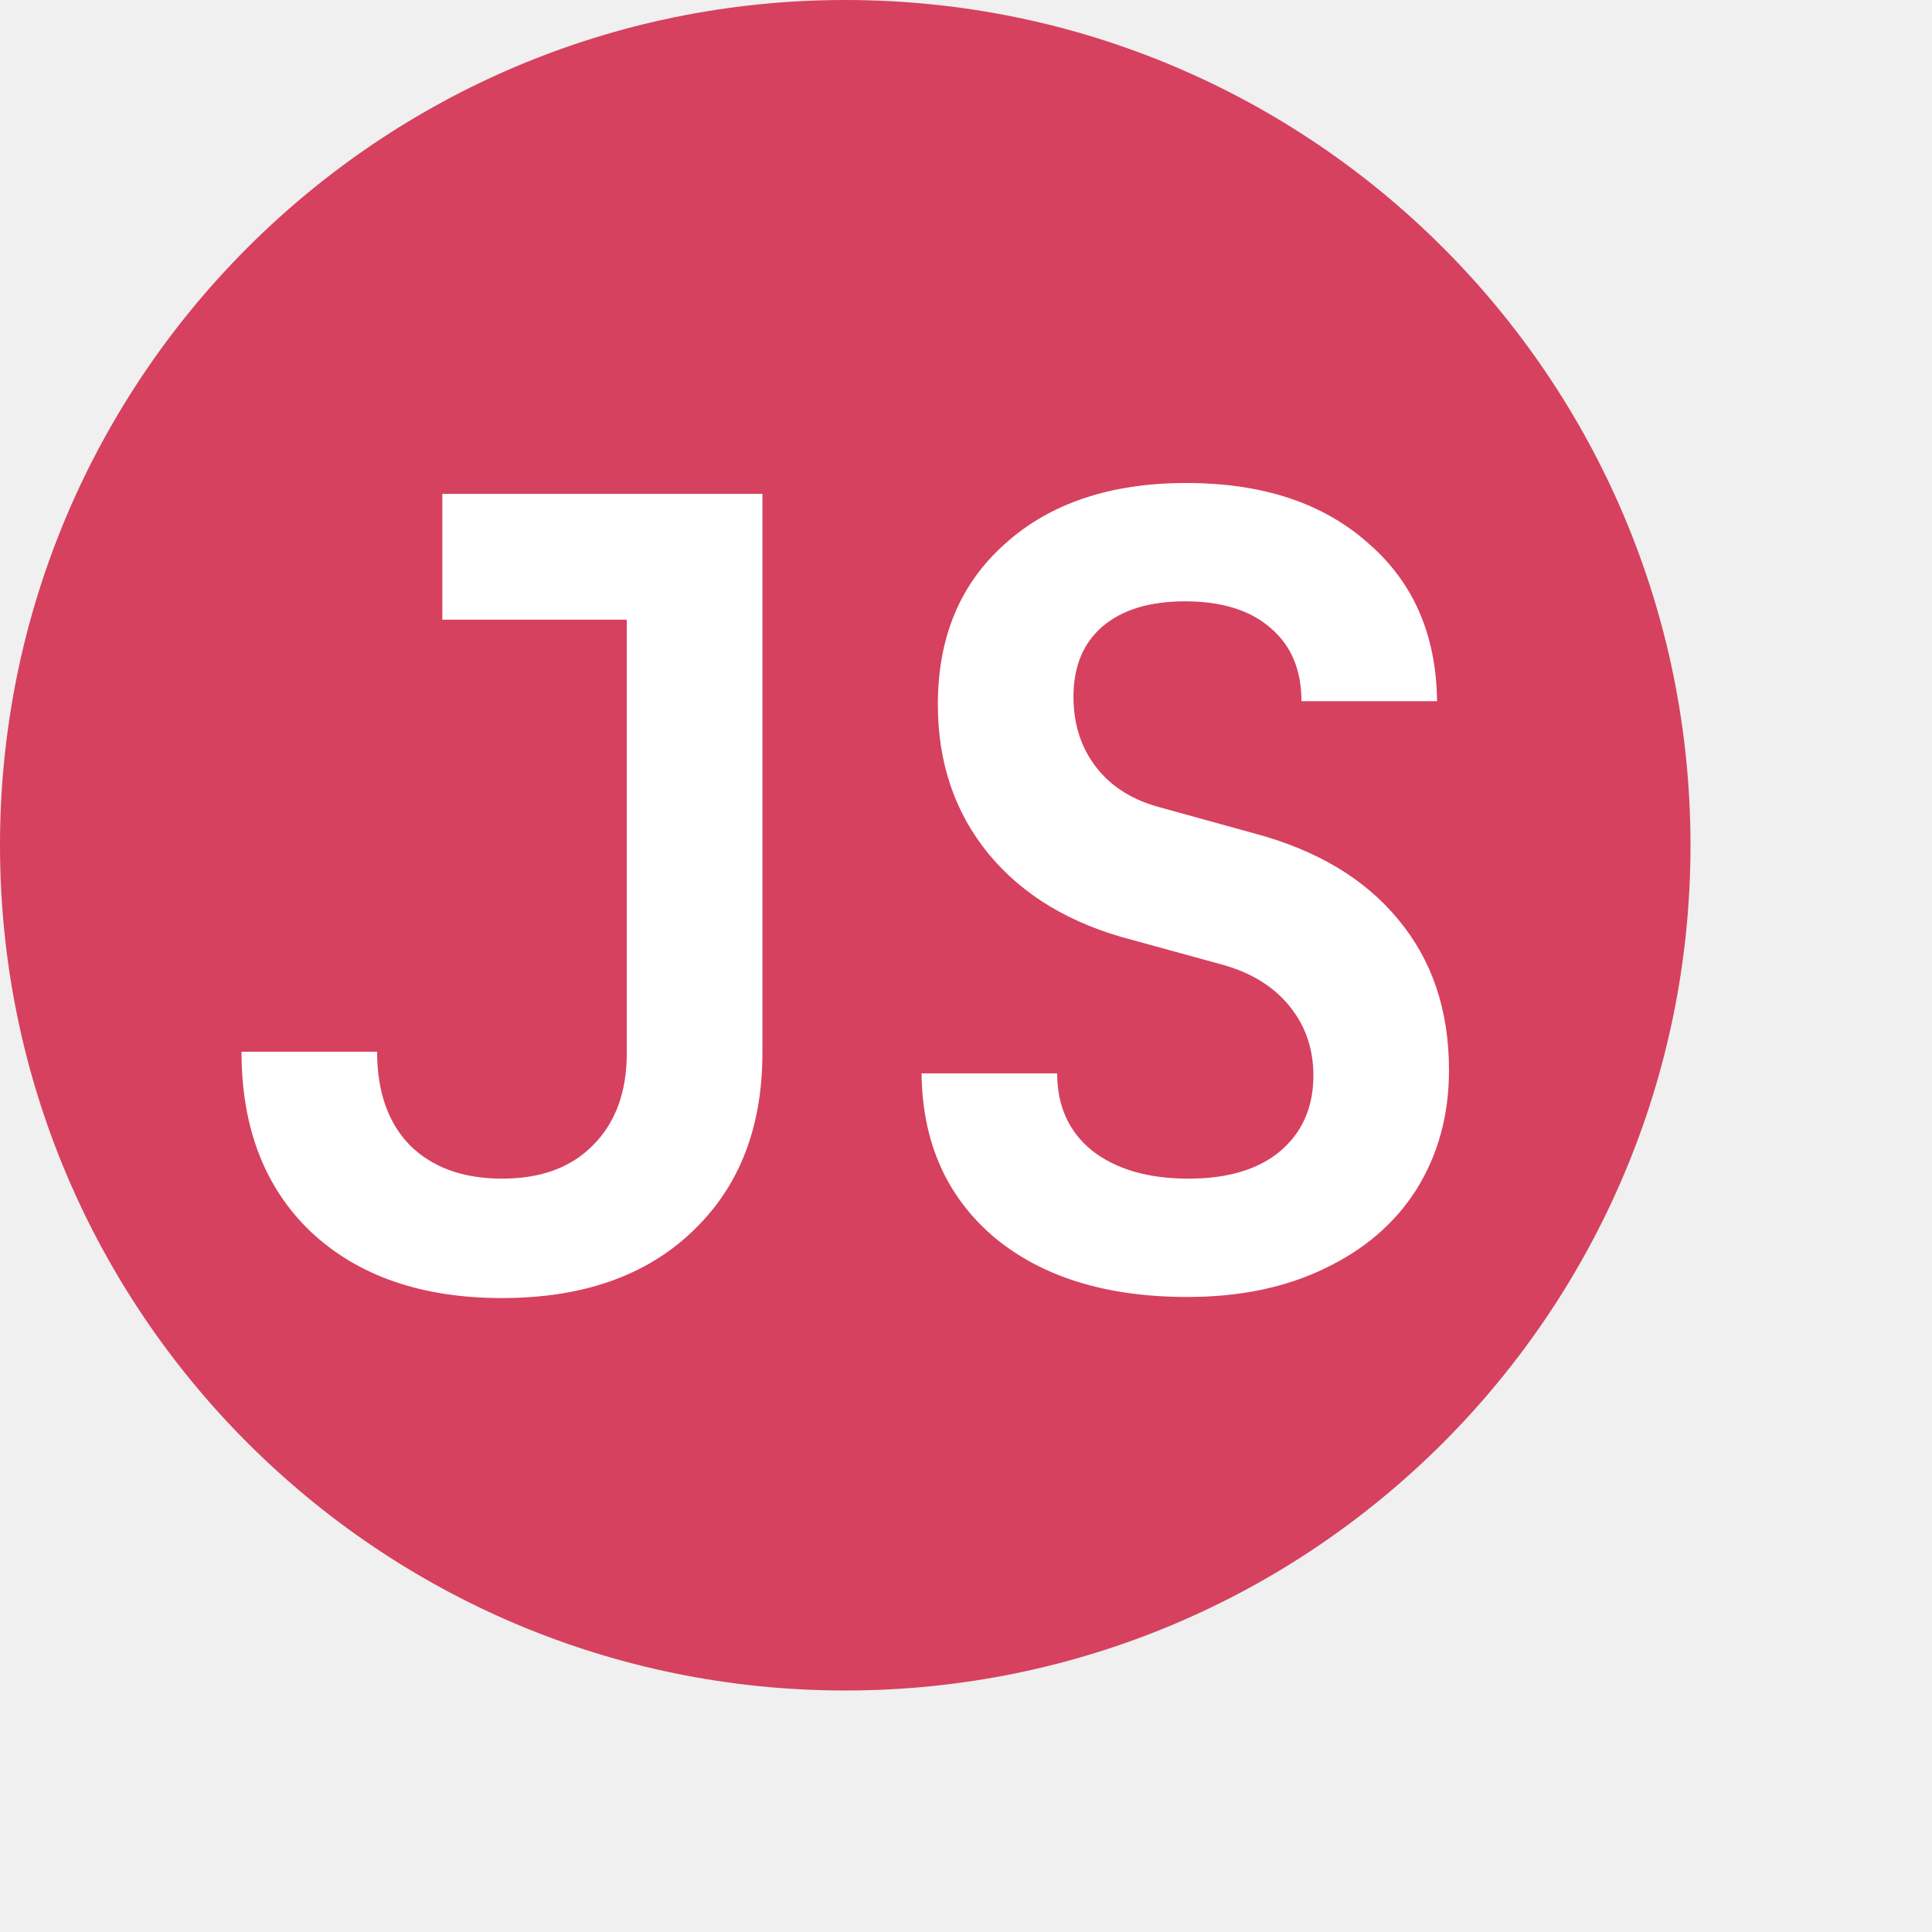
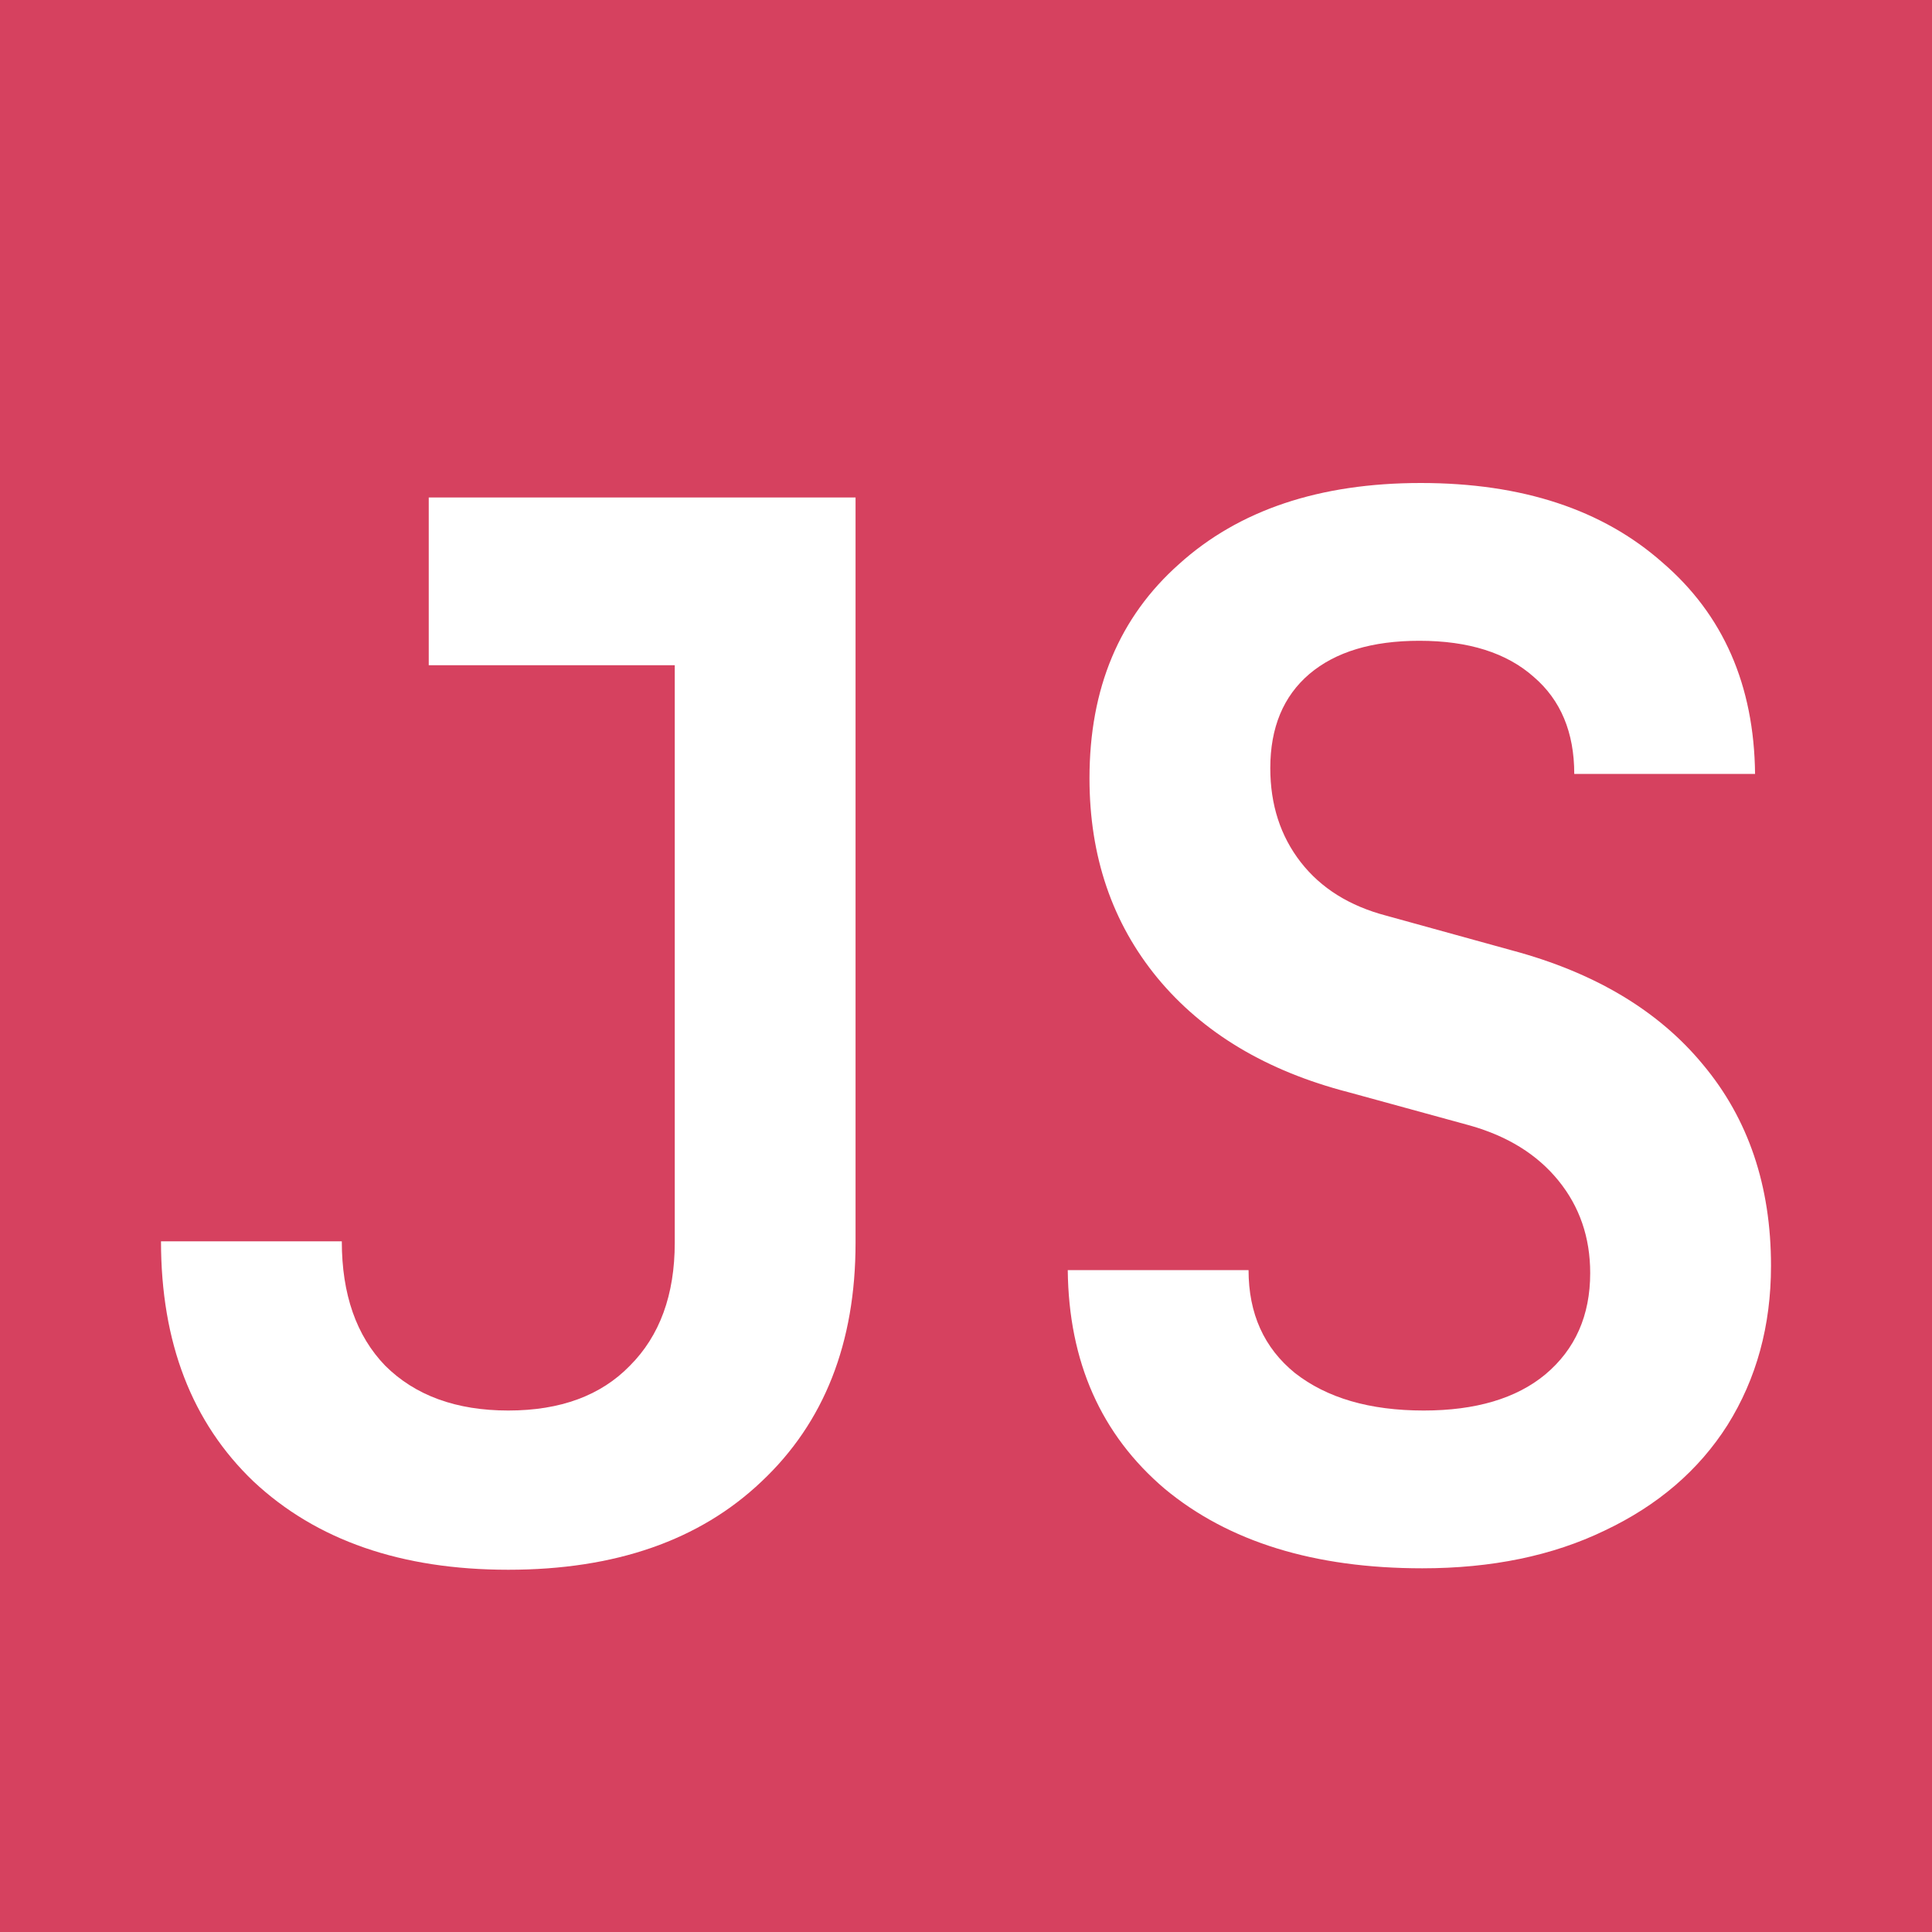
- <svg xmlns="http://www.w3.org/2000/svg" width="16" height="16" viewBox="0 0 16 16" fill="none">
-   <circle cx="7" cy="7" r="7" fill="#D6415F" />
-   <path d="M4.157 10.75C3.492 10.75 2.965 10.567 2.575 10.202C2.192 9.836 2 9.339 2 8.71H3.123C3.123 9.039 3.213 9.297 3.393 9.483C3.579 9.668 3.834 9.761 4.157 9.761C4.481 9.761 4.732 9.668 4.912 9.483C5.098 9.297 5.191 9.042 5.191 8.719V5.132H3.663V4.09H6.314V8.719C6.314 9.342 6.119 9.836 5.73 10.202C5.346 10.567 4.822 10.75 4.157 10.75Z" fill="white" />
-   <path d="M9.834 10.741C9.163 10.741 8.63 10.576 8.234 10.247C7.839 9.911 7.638 9.459 7.632 8.889H8.755C8.755 9.159 8.851 9.372 9.043 9.528C9.241 9.683 9.507 9.761 9.843 9.761C10.166 9.761 10.418 9.686 10.598 9.537C10.784 9.381 10.877 9.171 10.877 8.907C10.877 8.686 10.811 8.494 10.679 8.332C10.547 8.17 10.364 8.057 10.13 7.991L9.376 7.784C8.866 7.652 8.471 7.415 8.189 7.074C7.908 6.732 7.767 6.319 7.767 5.834C7.767 5.276 7.952 4.833 8.324 4.503C8.695 4.168 9.196 4 9.825 4C10.454 4 10.954 4.165 11.326 4.494C11.703 4.818 11.895 5.255 11.901 5.807H10.778C10.778 5.549 10.694 5.348 10.526 5.204C10.358 5.055 10.121 4.98 9.816 4.98C9.522 4.98 9.295 5.049 9.133 5.186C8.971 5.324 8.89 5.519 8.89 5.771C8.89 5.998 8.953 6.193 9.079 6.355C9.205 6.517 9.382 6.627 9.609 6.687L10.391 6.903C10.906 7.041 11.302 7.278 11.578 7.613C11.859 7.949 12 8.365 12 8.862C12 9.234 11.91 9.563 11.73 9.851C11.551 10.133 11.296 10.351 10.966 10.507C10.643 10.663 10.265 10.741 9.834 10.741Z" fill="white" />
+ <svg xmlns="http://www.w3.org/2000/svg" width="12" height="12" viewBox="0 0 12 12" fill="none">
+   <rect width="12" height="12" fill="#D6415F" />
+   <path d="M3.157 9.75C2.492 9.75 1.965 9.567 1.575 9.202C1.192 8.836 1 8.339 1 7.71H2.123C2.123 8.039 2.213 8.297 2.393 8.483C2.579 8.668 2.834 8.761 3.157 8.761C3.481 8.761 3.732 8.668 3.912 8.483C4.098 8.297 4.191 8.042 4.191 7.719V4.132H2.663V3.09H5.314V7.719C5.314 8.342 5.119 8.836 4.73 9.202C4.346 9.567 3.822 9.75 3.157 9.75Z" fill="white" />
+   <path d="M8.834 9.741C8.163 9.741 7.63 9.576 7.234 9.247C6.839 8.911 6.638 8.459 6.632 7.889H7.755C7.755 8.159 7.851 8.372 8.043 8.528C8.241 8.683 8.507 8.761 8.843 8.761C9.166 8.761 9.418 8.686 9.598 8.537C9.784 8.381 9.877 8.171 9.877 7.907C9.877 7.686 9.811 7.494 9.679 7.332C9.547 7.17 9.364 7.057 9.131 6.991L8.376 6.784C7.866 6.652 7.471 6.415 7.189 6.074C6.908 5.732 6.767 5.319 6.767 4.834C6.767 4.276 6.952 3.833 7.324 3.503C7.695 3.168 8.196 3 8.825 3C9.454 3 9.954 3.165 10.326 3.494C10.703 3.818 10.895 4.255 10.901 4.807H9.778C9.778 4.549 9.694 4.348 9.526 4.204C9.358 4.055 9.122 3.98 8.816 3.98C8.522 3.98 8.295 4.049 8.133 4.186C7.971 4.324 7.89 4.519 7.89 4.771C7.89 4.998 7.953 5.193 8.079 5.355C8.205 5.517 8.382 5.627 8.609 5.687L9.391 5.903C9.906 6.041 10.302 6.278 10.578 6.613C10.859 6.949 11 7.365 11 7.862C11 8.234 10.91 8.563 10.73 8.851C10.551 9.133 10.296 9.351 9.966 9.507C9.643 9.663 9.265 9.741 8.834 9.741Z" fill="white" />
</svg>
